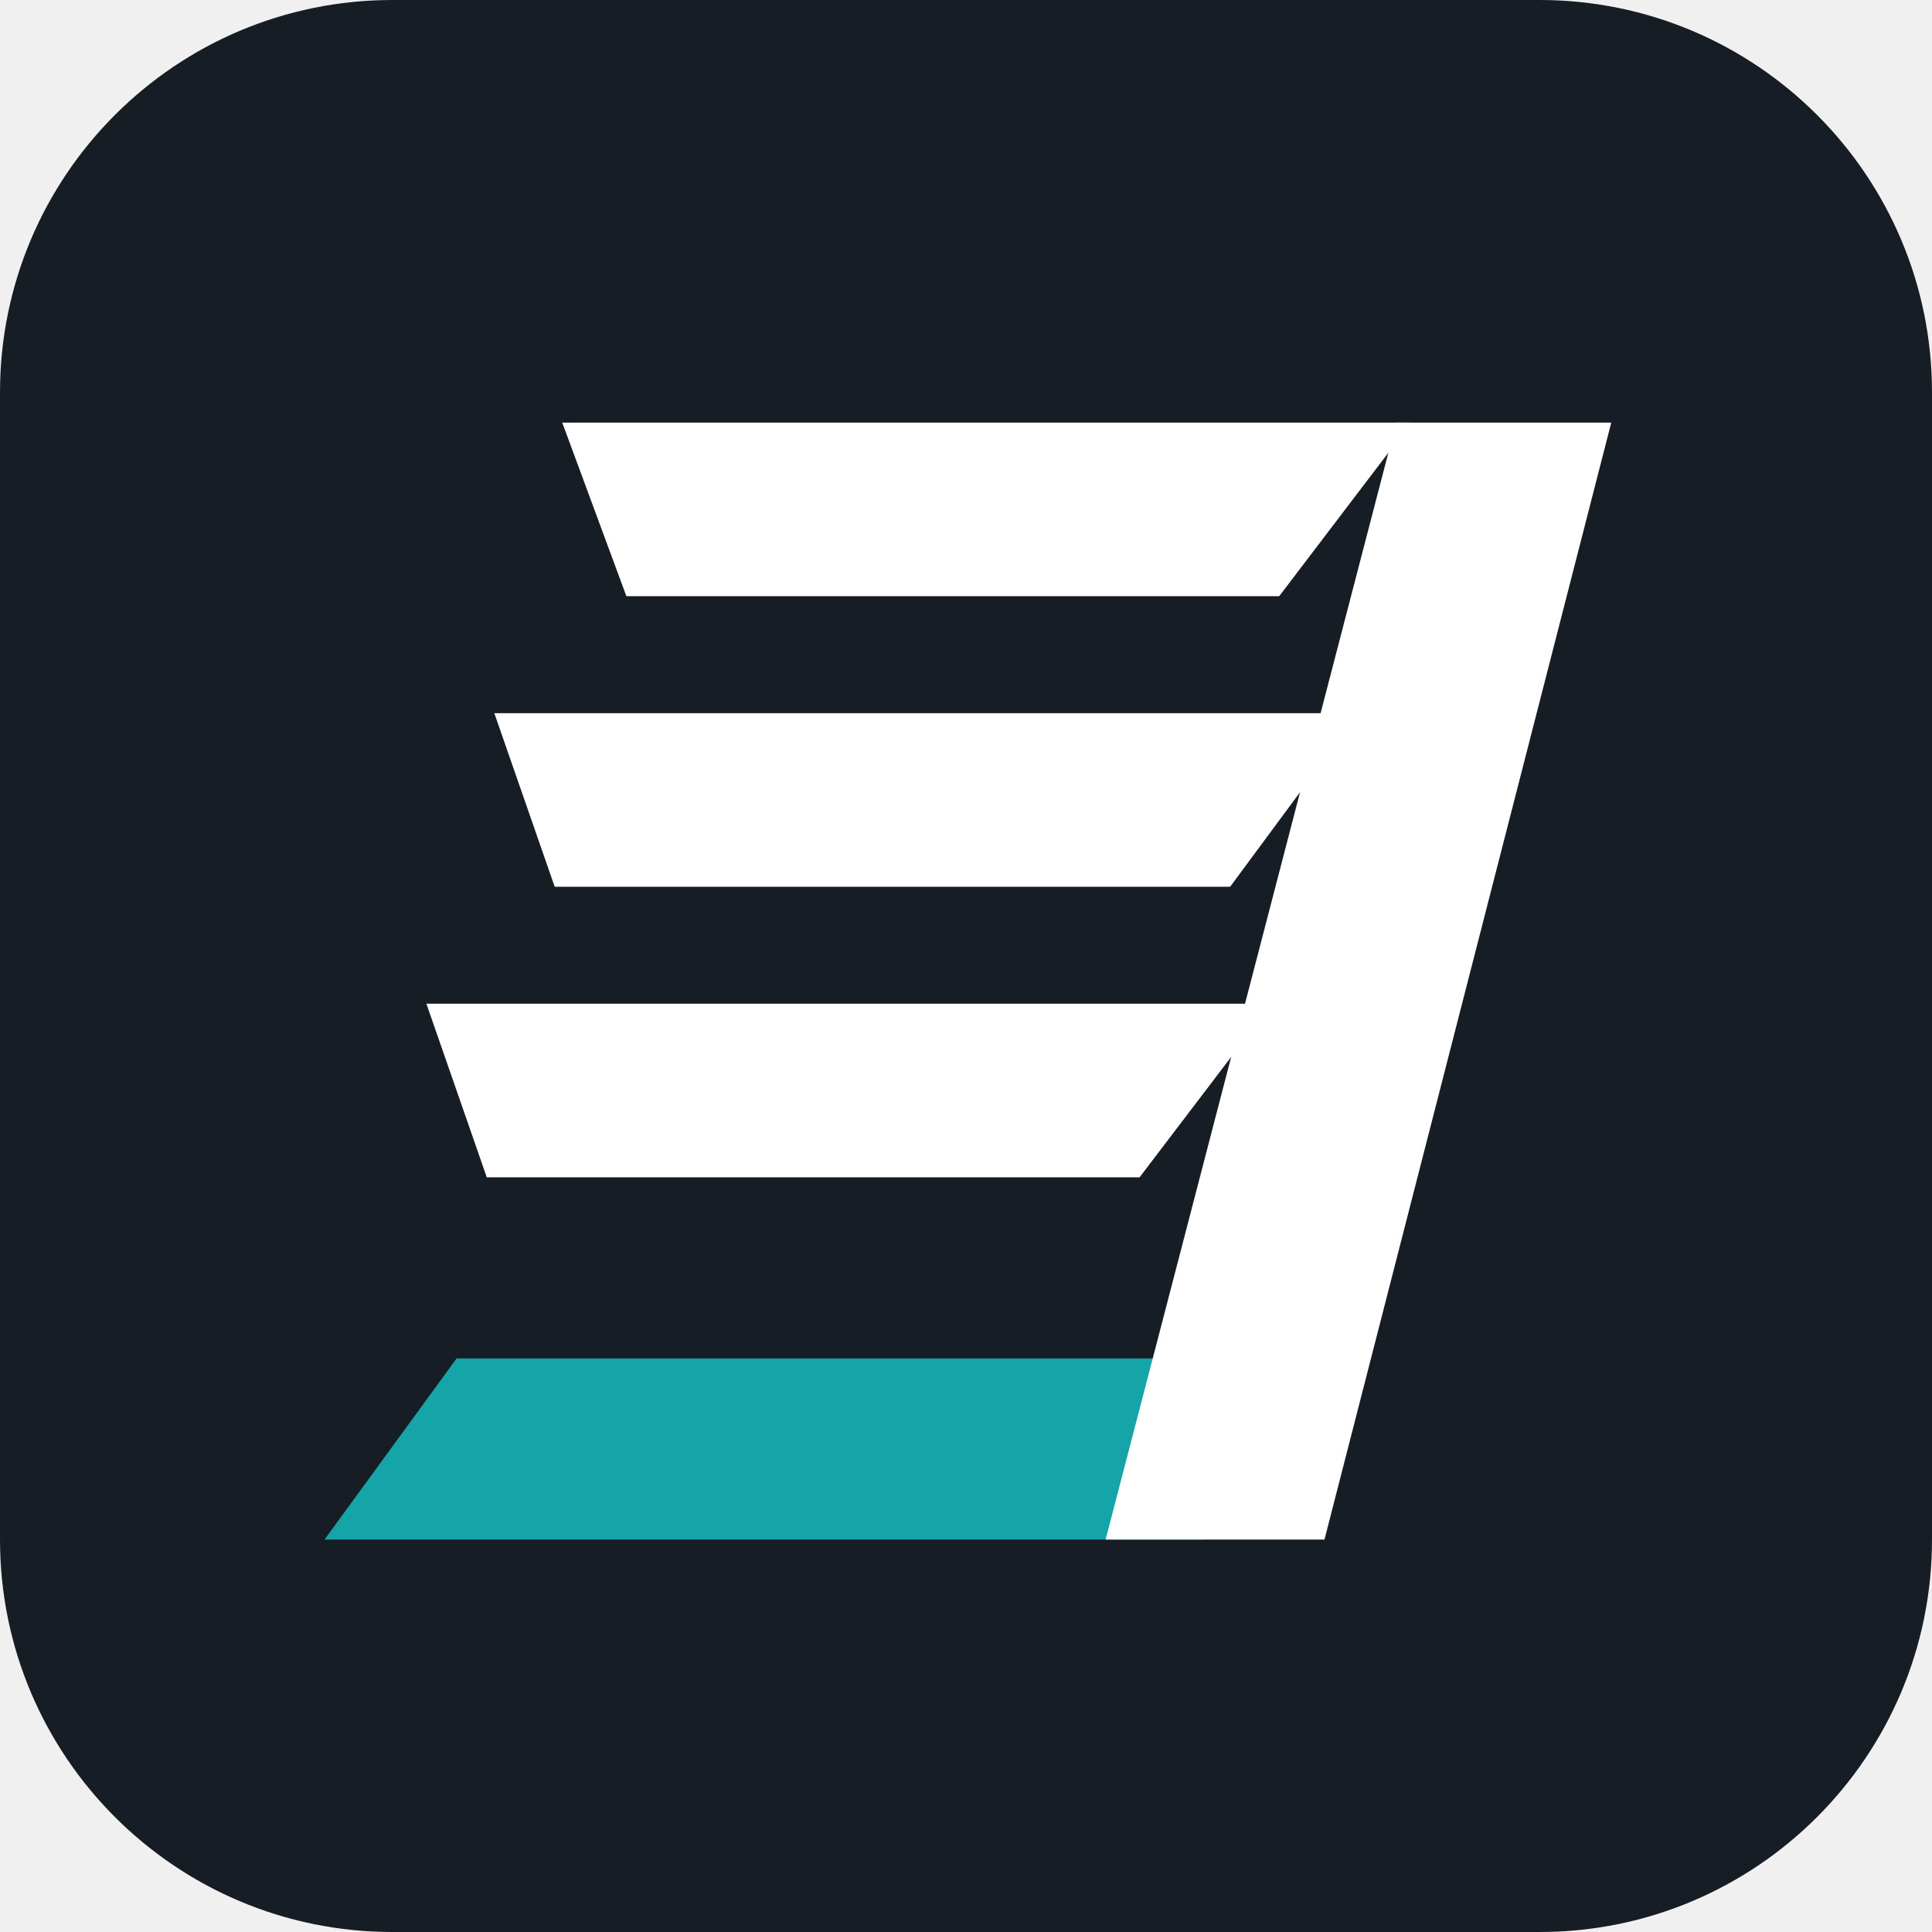
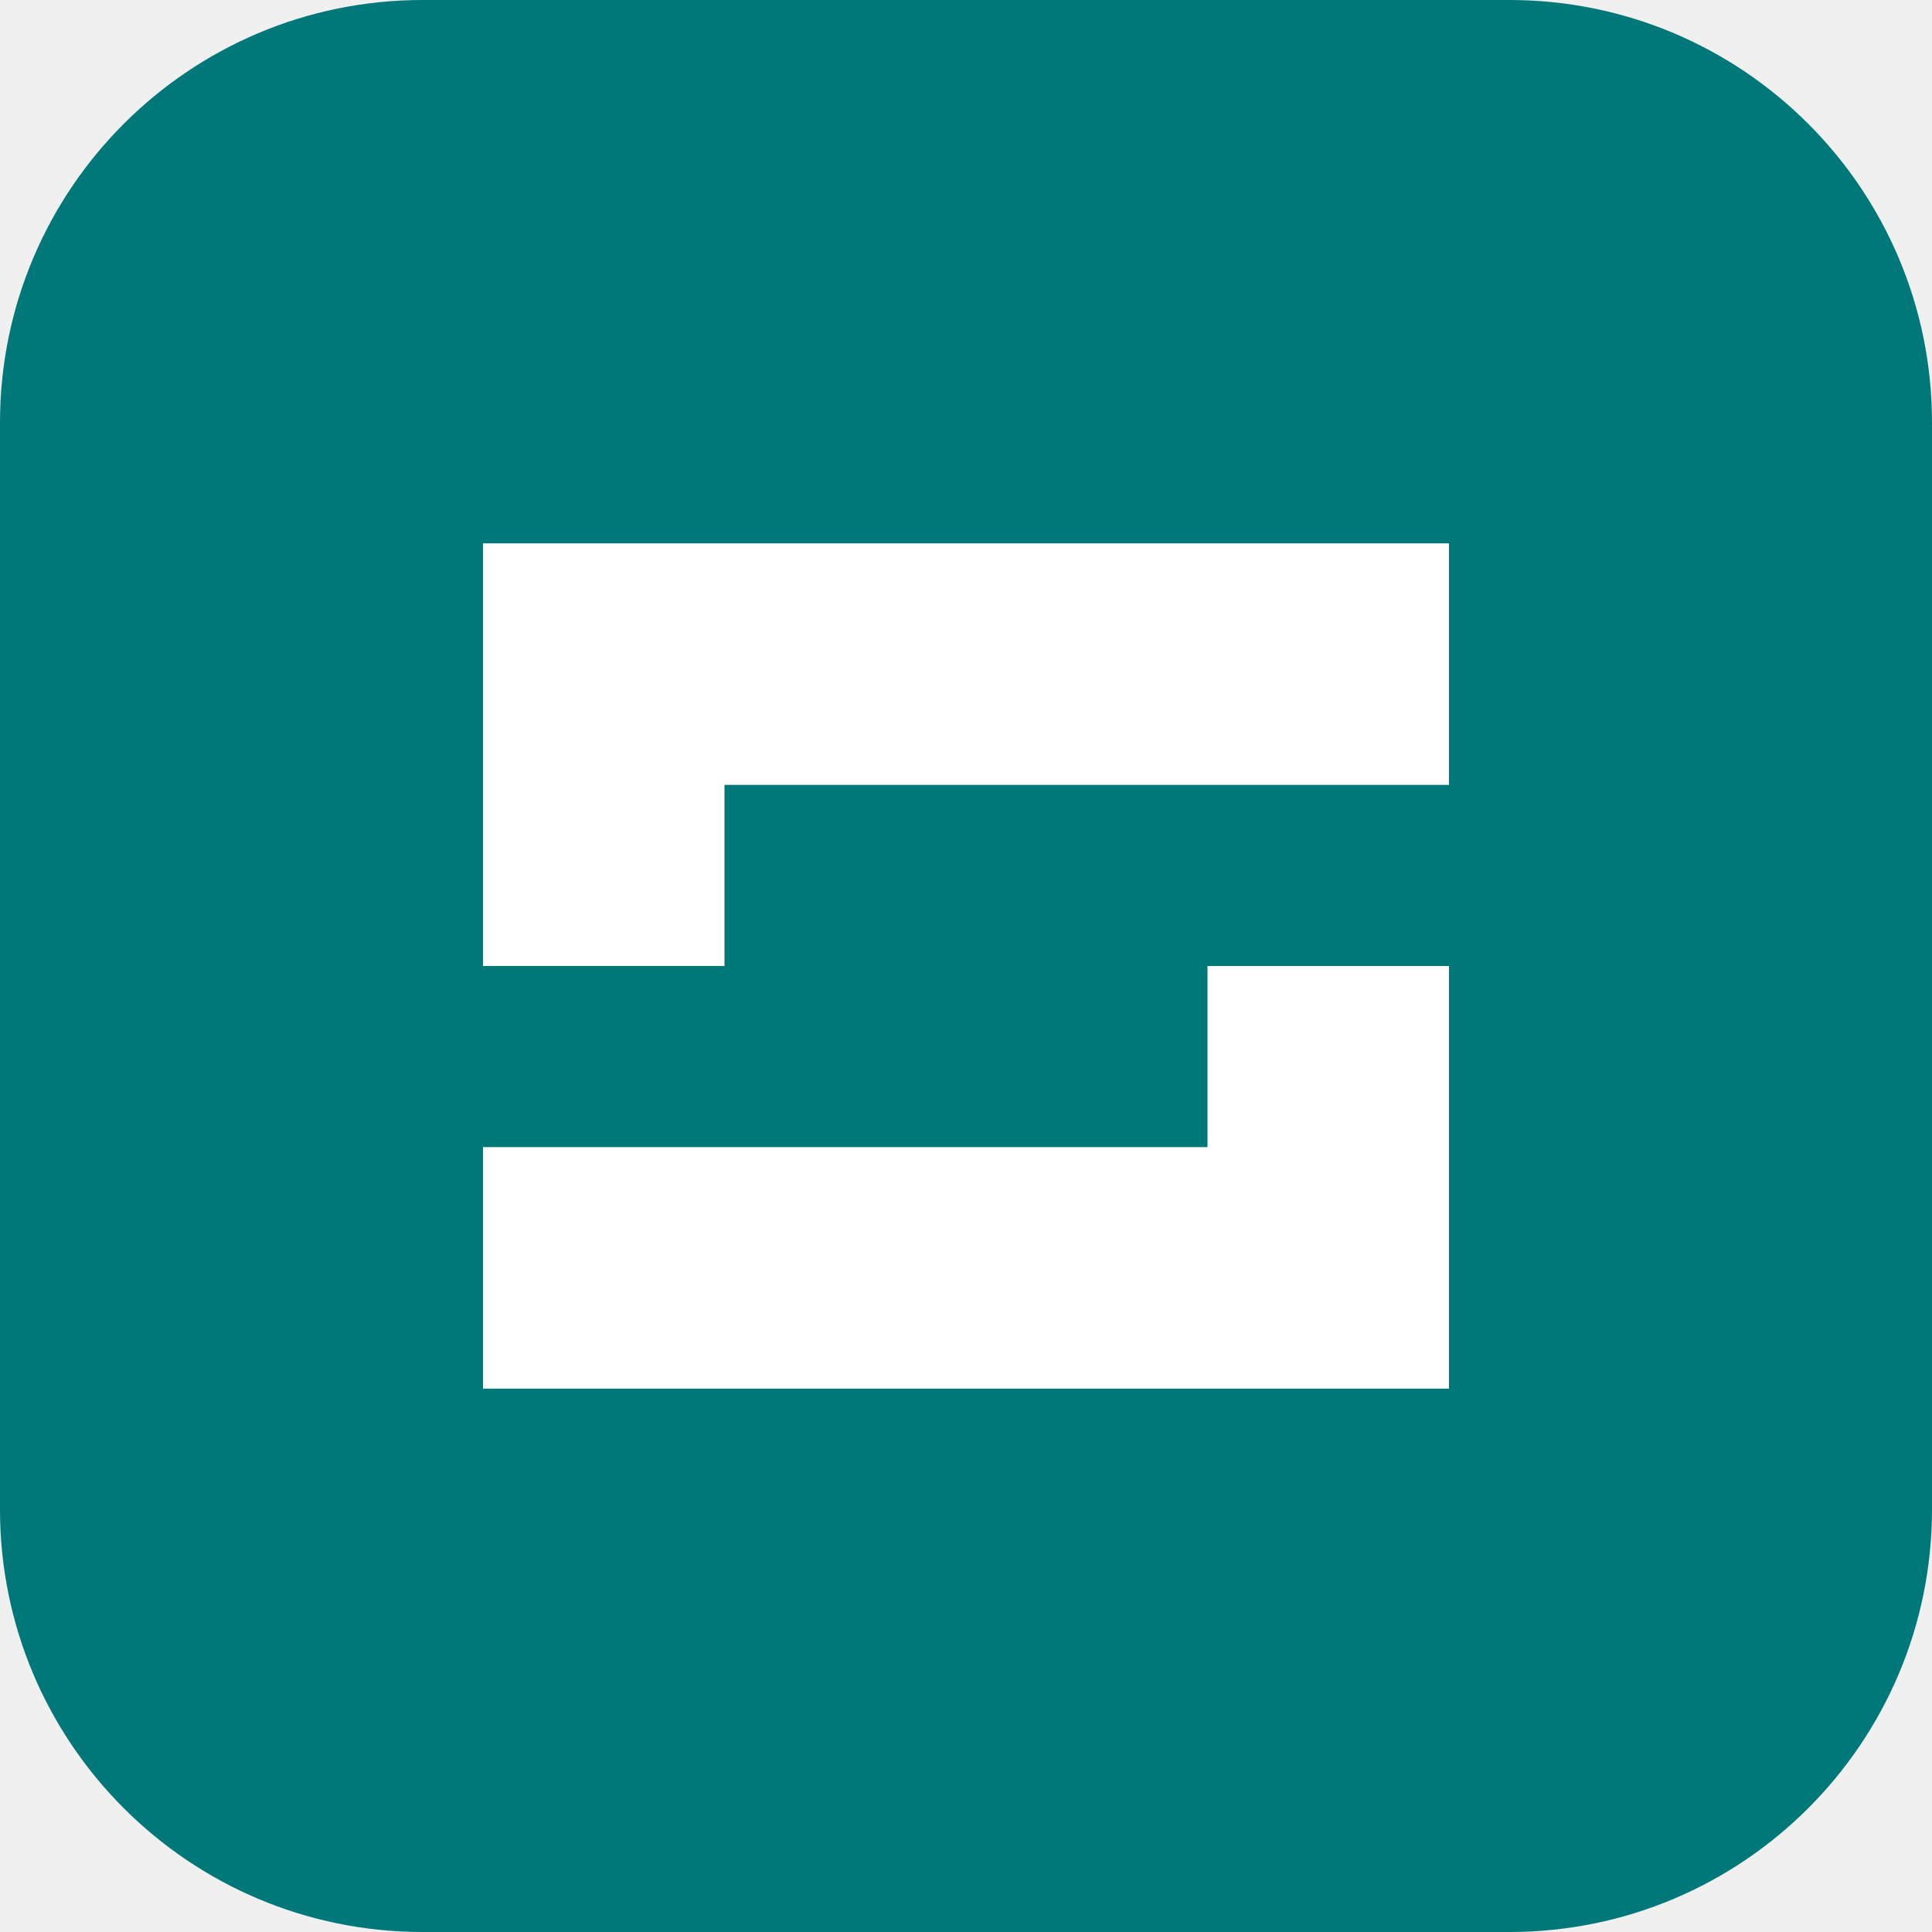
- <svg xmlns="http://www.w3.org/2000/svg" viewBox="0 0 512 512" role="img" aria-label="セコカン台帳">
-   <rect width="512" height="512" rx="104" fill="#161d24" />
-   <path d="M149 112h225l-35 46H166zM131 189h229l-34 46H147zM113 266h224l-35 46H129z" fill="#fff" />
-   <path d="M121 360h232l-34 48H86z" fill="#15a4a8" />
-   <path d="M370 112h57l-76 296h-58z" fill="#fff" />
+ <svg xmlns="http://www.w3.org/2000/svg" viewBox="0 0 64 64" role="img" aria-label="セコカン">
+   <rect width="64" height="64" rx="14" fill="#007779" />
+   <path d="M16 18h32v8H24v6h24v14H16v-8h24v-6H16z" fill="white" />
</svg>
